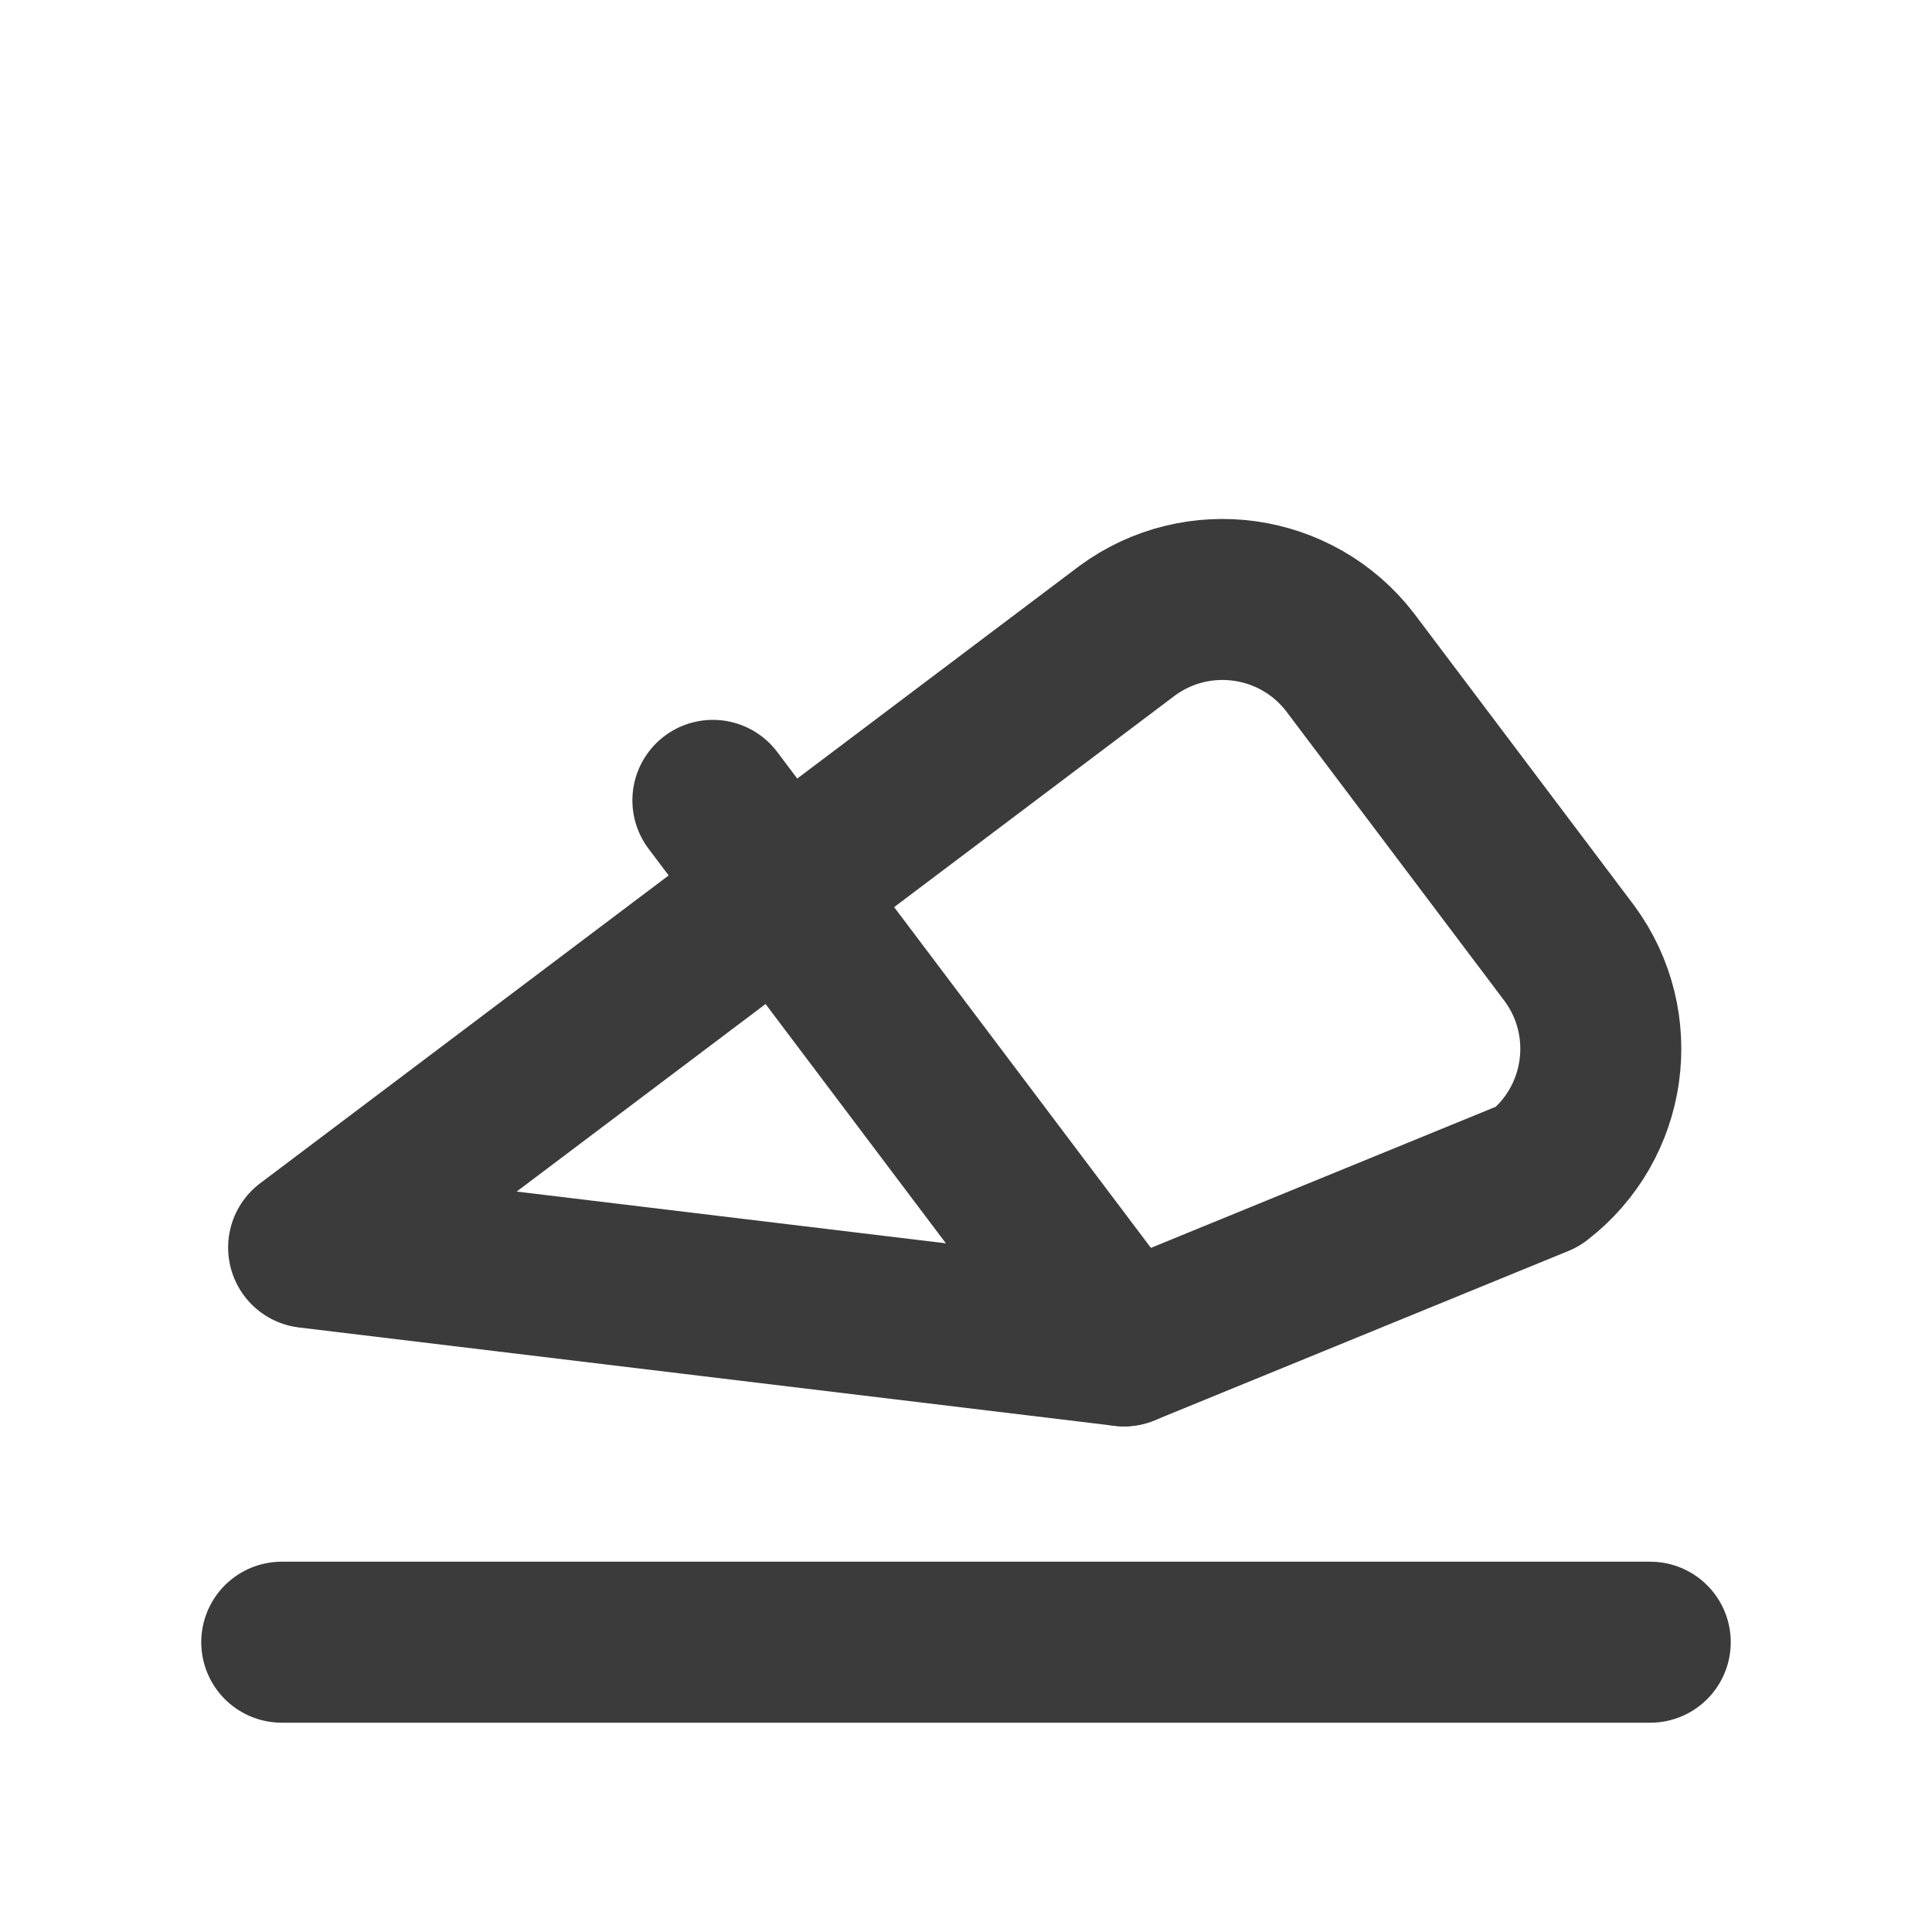
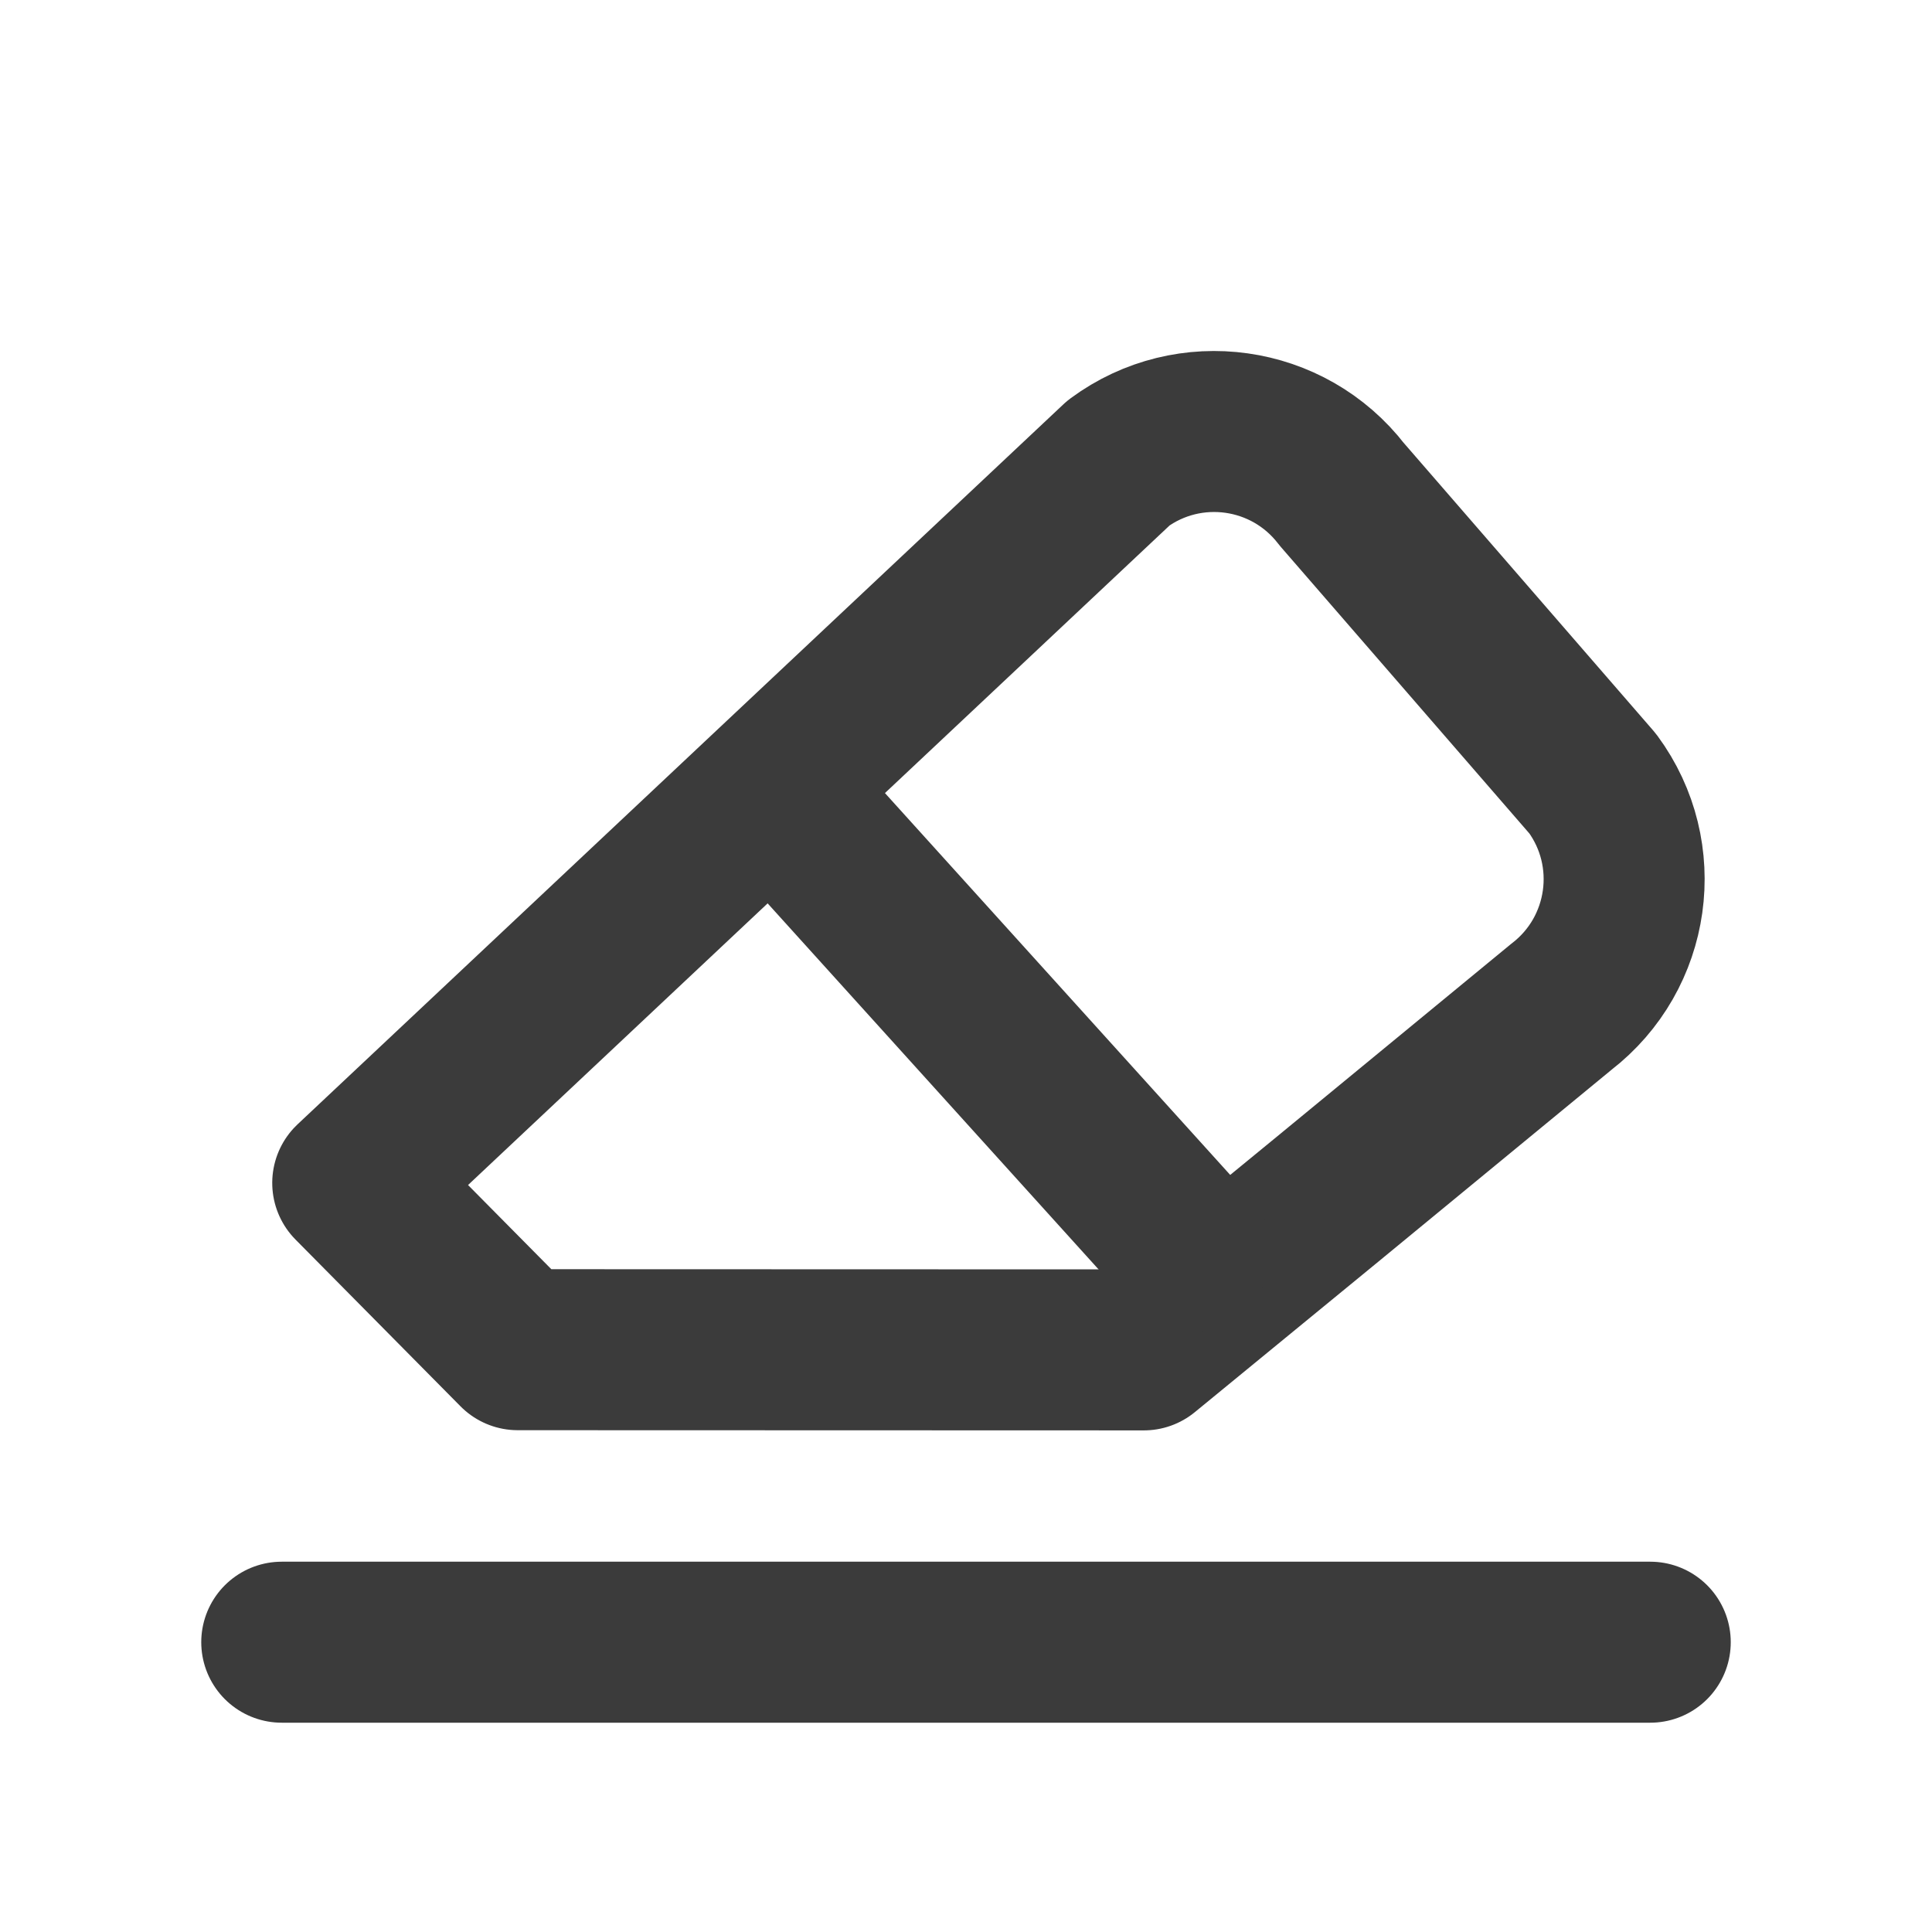
- <svg xmlns="http://www.w3.org/2000/svg" width="24" height="24" viewBox="0 0 24 24">
-   <g fill="none" stroke="#3b3b3b" stroke-width="2.0" stroke-linecap="round" stroke-linejoin="round">
-     <path d="M4.4 16.6 L13.4 7.6 a2 2 0 0 1 2.8 0 l3.2 3.2 a2 2 0 0 1 0 2.8 L14.6 16.4 z" transform="rotate(8 12 12)" />
-     <path d="M3.5 20.4 H20.5" />
-     <path d="M8.6 10.4 L14.6 16.4" transform="rotate(8 12 12)" />
+ <svg xmlns="http://www.w3.org/2000/svg" width="24" height="24" viewBox="0 0 24 24" version="1.1" id="svg3">
+   <defs id="defs3" />
+   <g fill="none" stroke="#3b3b3b" stroke-width="2.0" stroke-linecap="round" stroke-linejoin="round" id="g3">
+     <path d="M 4.831,15.729 13.007,5.548 c 0.778,-0.762 2.022,-0.762 2.8,0 l 3.587,3.125 c 0.762,0.778 0.762,2.022 0,2.8 l -2.549,2.777 -1.994,2.165 -7.702,1.08 z" transform="rotate(8,12,12)" id="path1" />
+     <path d="M3.5 20.4 H20.5" id="path2" />
+     <path d="m 9.323,10.162 5.936,4.96" transform="rotate(8,12,12)" id="path3" />
  </g>
</svg>
